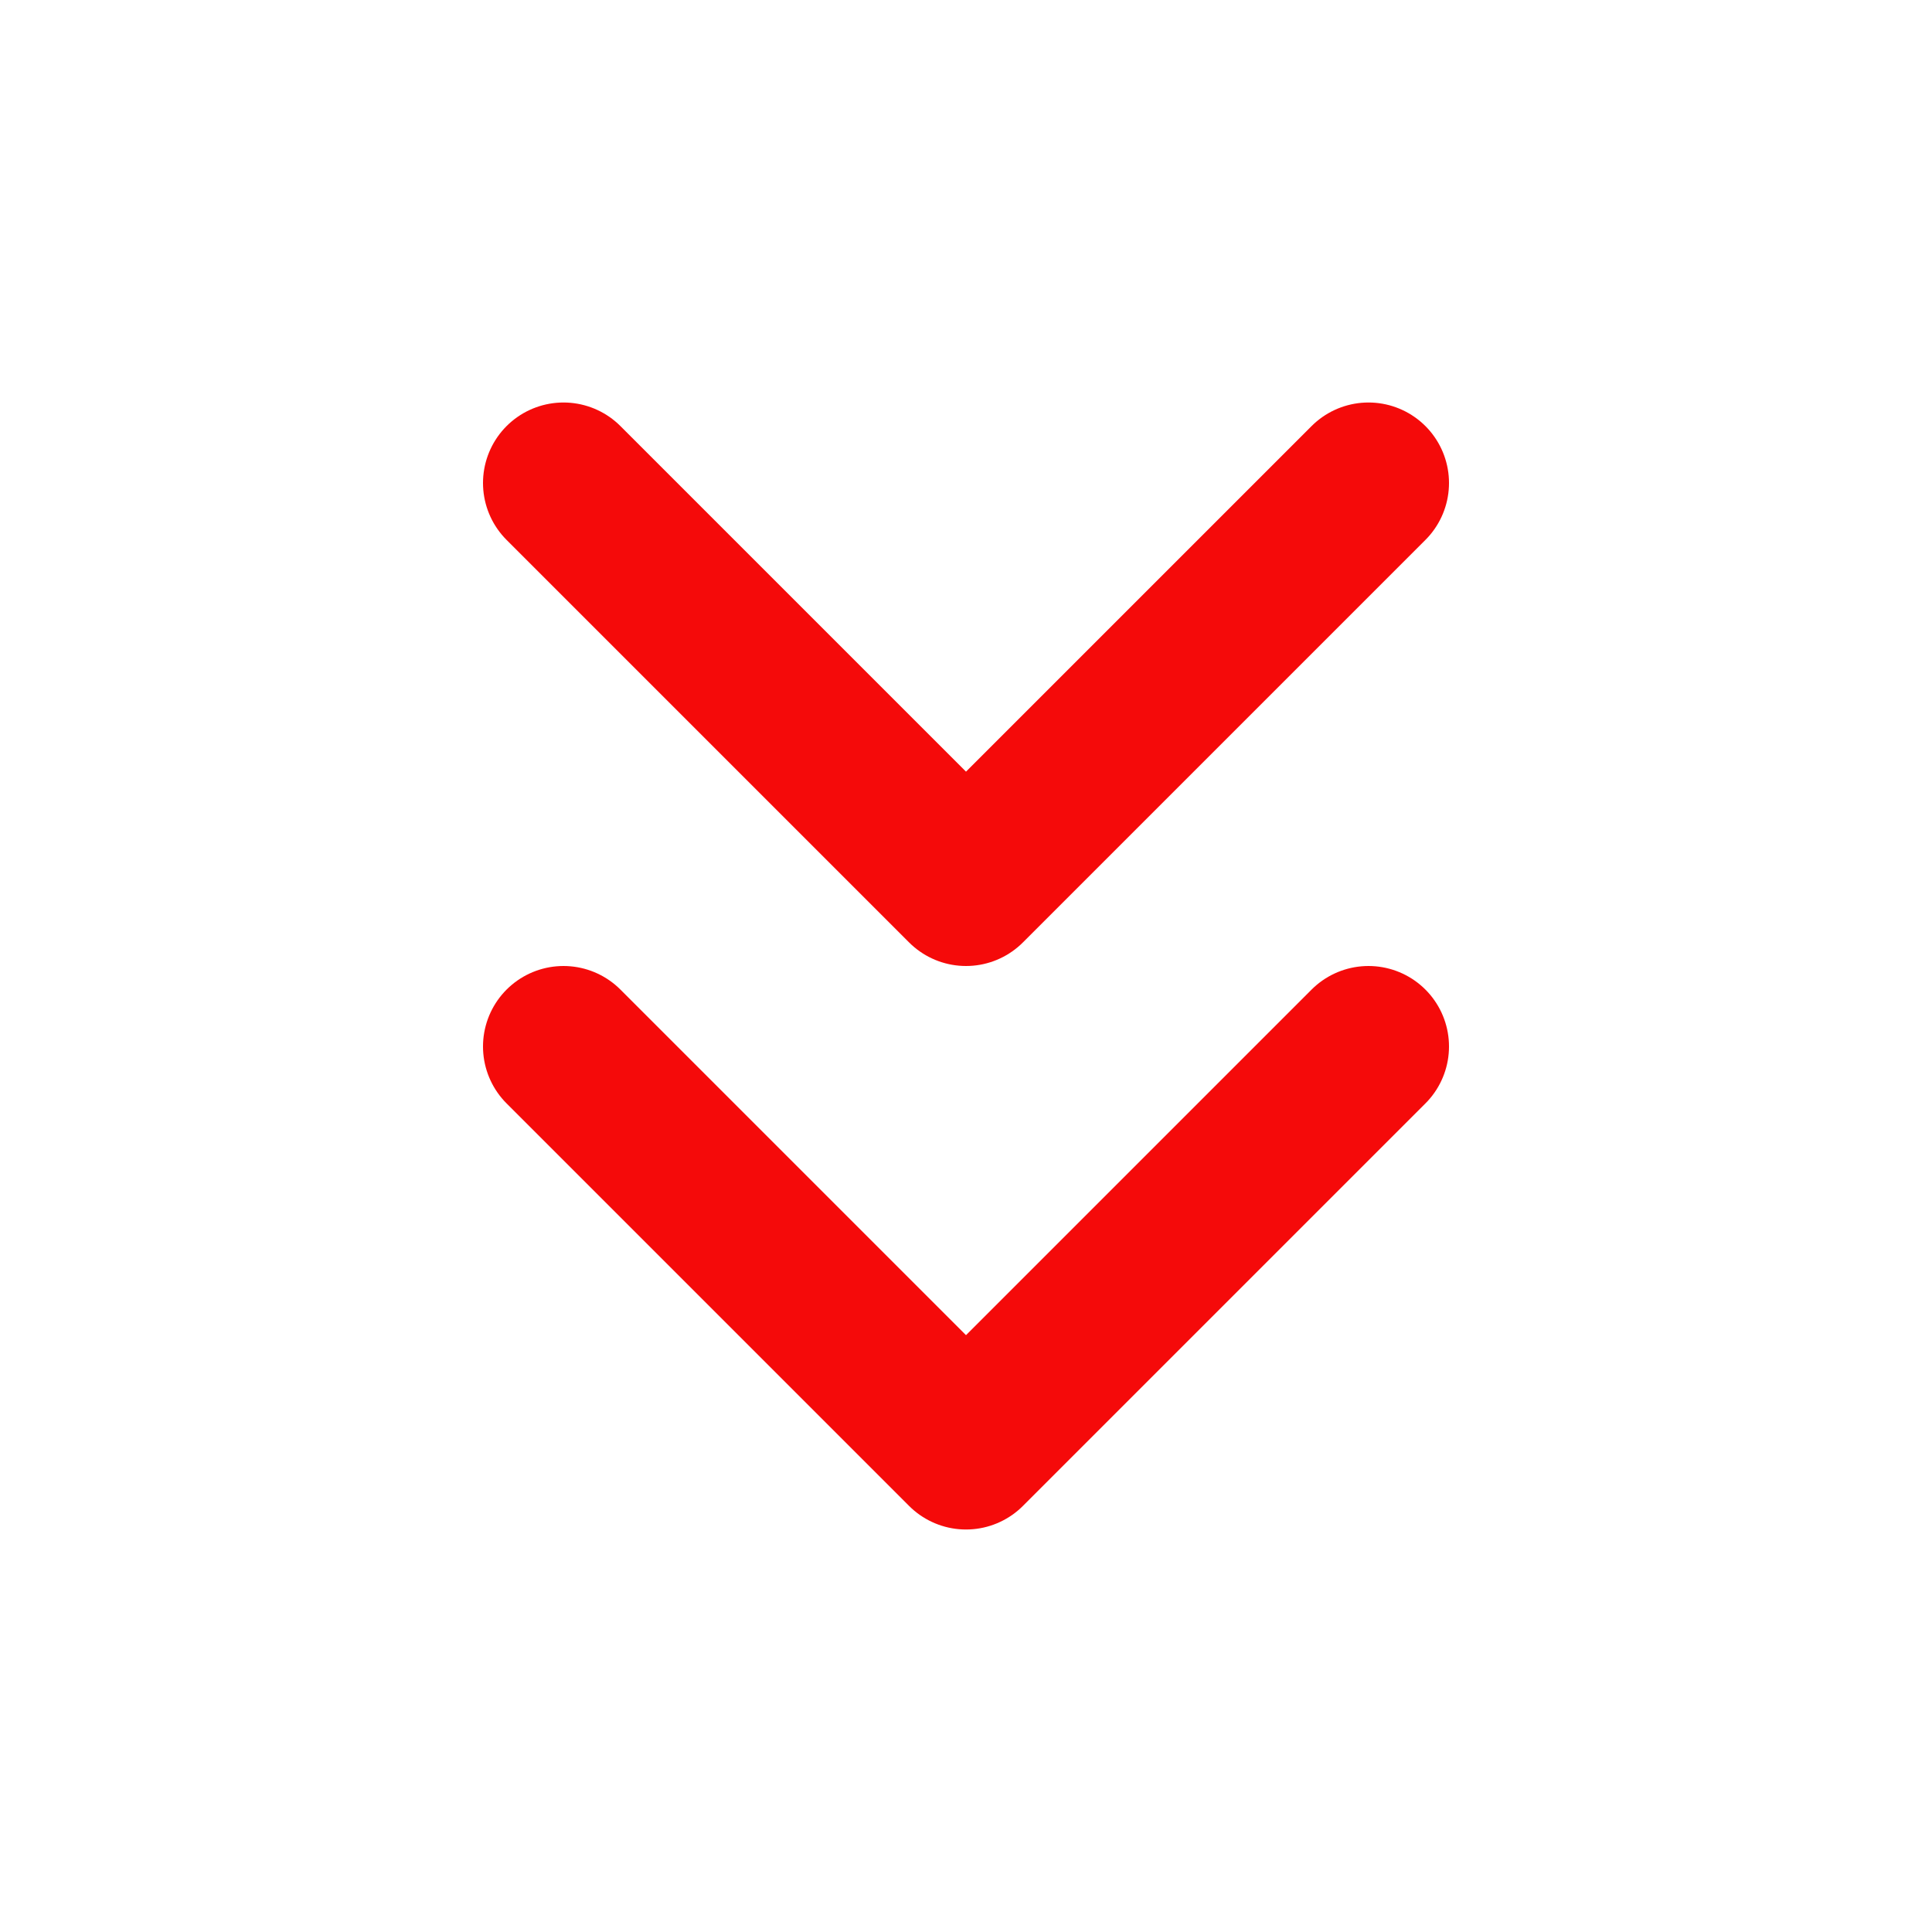
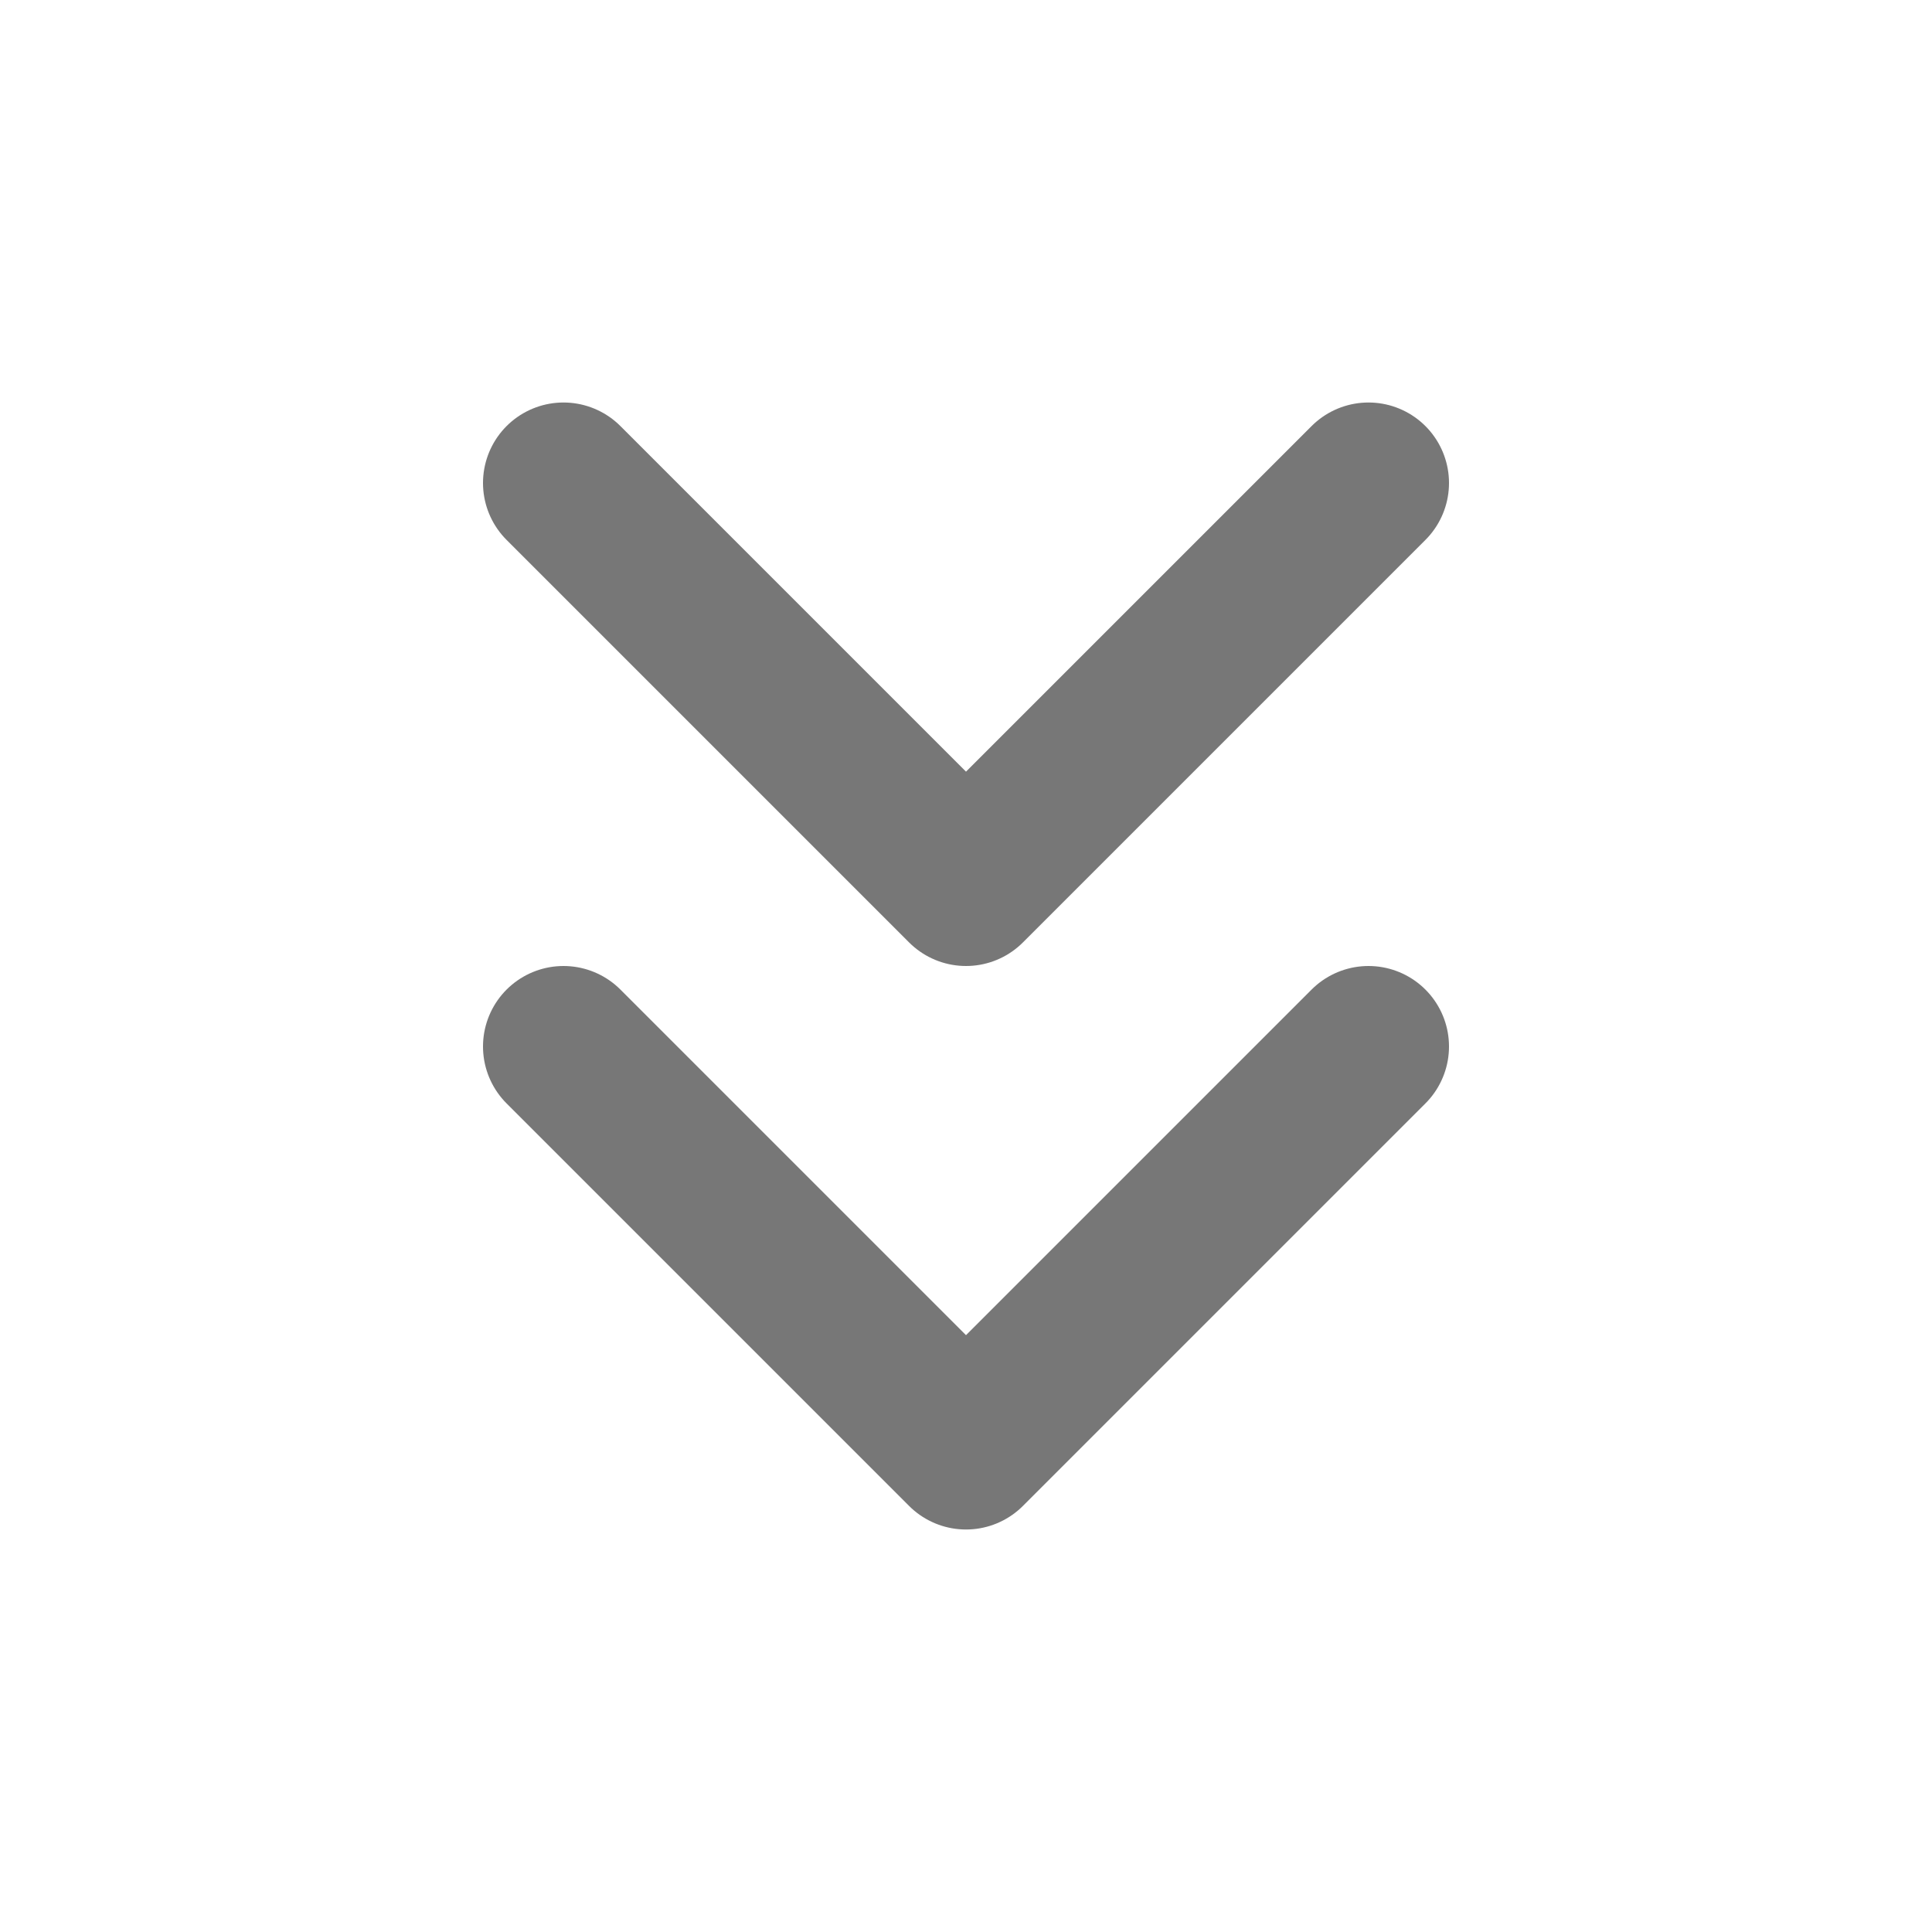
<svg xmlns="http://www.w3.org/2000/svg" width="800px" height="800px" viewBox="0 0 24 24" fill="none">
-   <path d="M7 13L12 18L17 13M7 6L12 11L17 6" stroke="#f50a0a" stroke-width="2" stroke-linecap="round" stroke-linejoin="round" />
+   <path d="M7 13L12 18L17 13M7 6L12 11L17 6" stroke="#777" stroke-width="2" stroke-linecap="round" stroke-linejoin="round" />
</svg>
